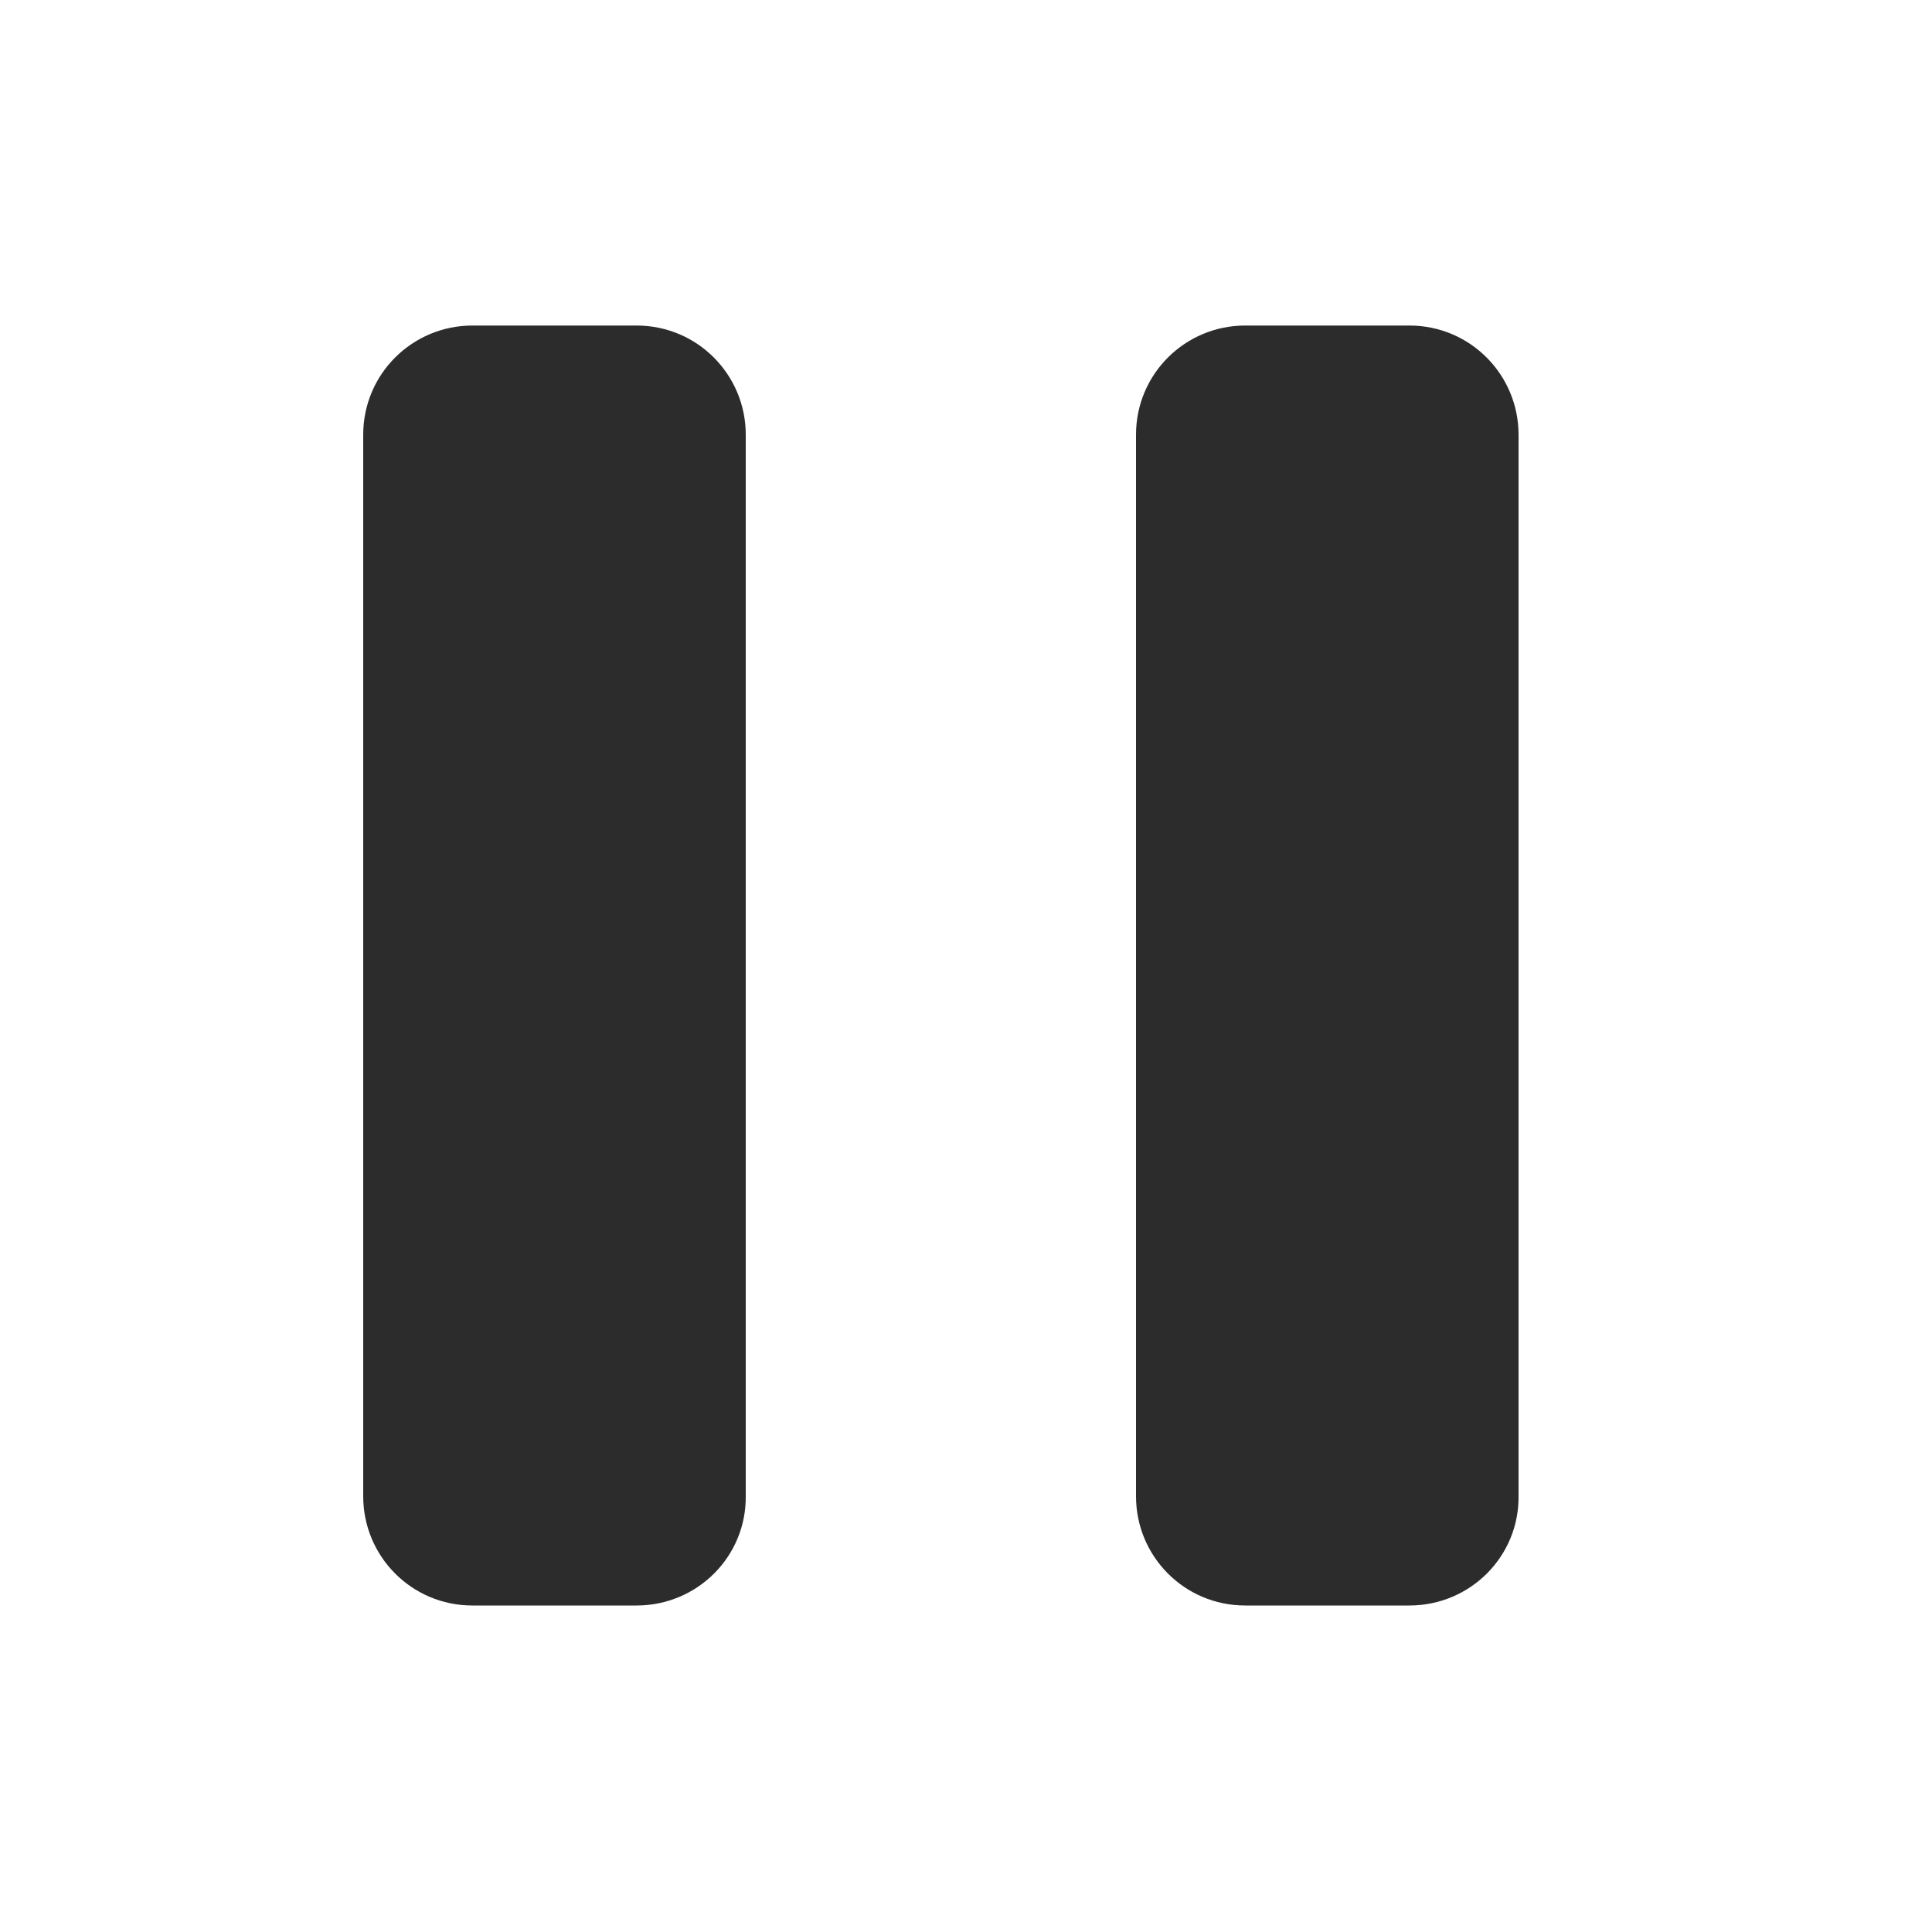
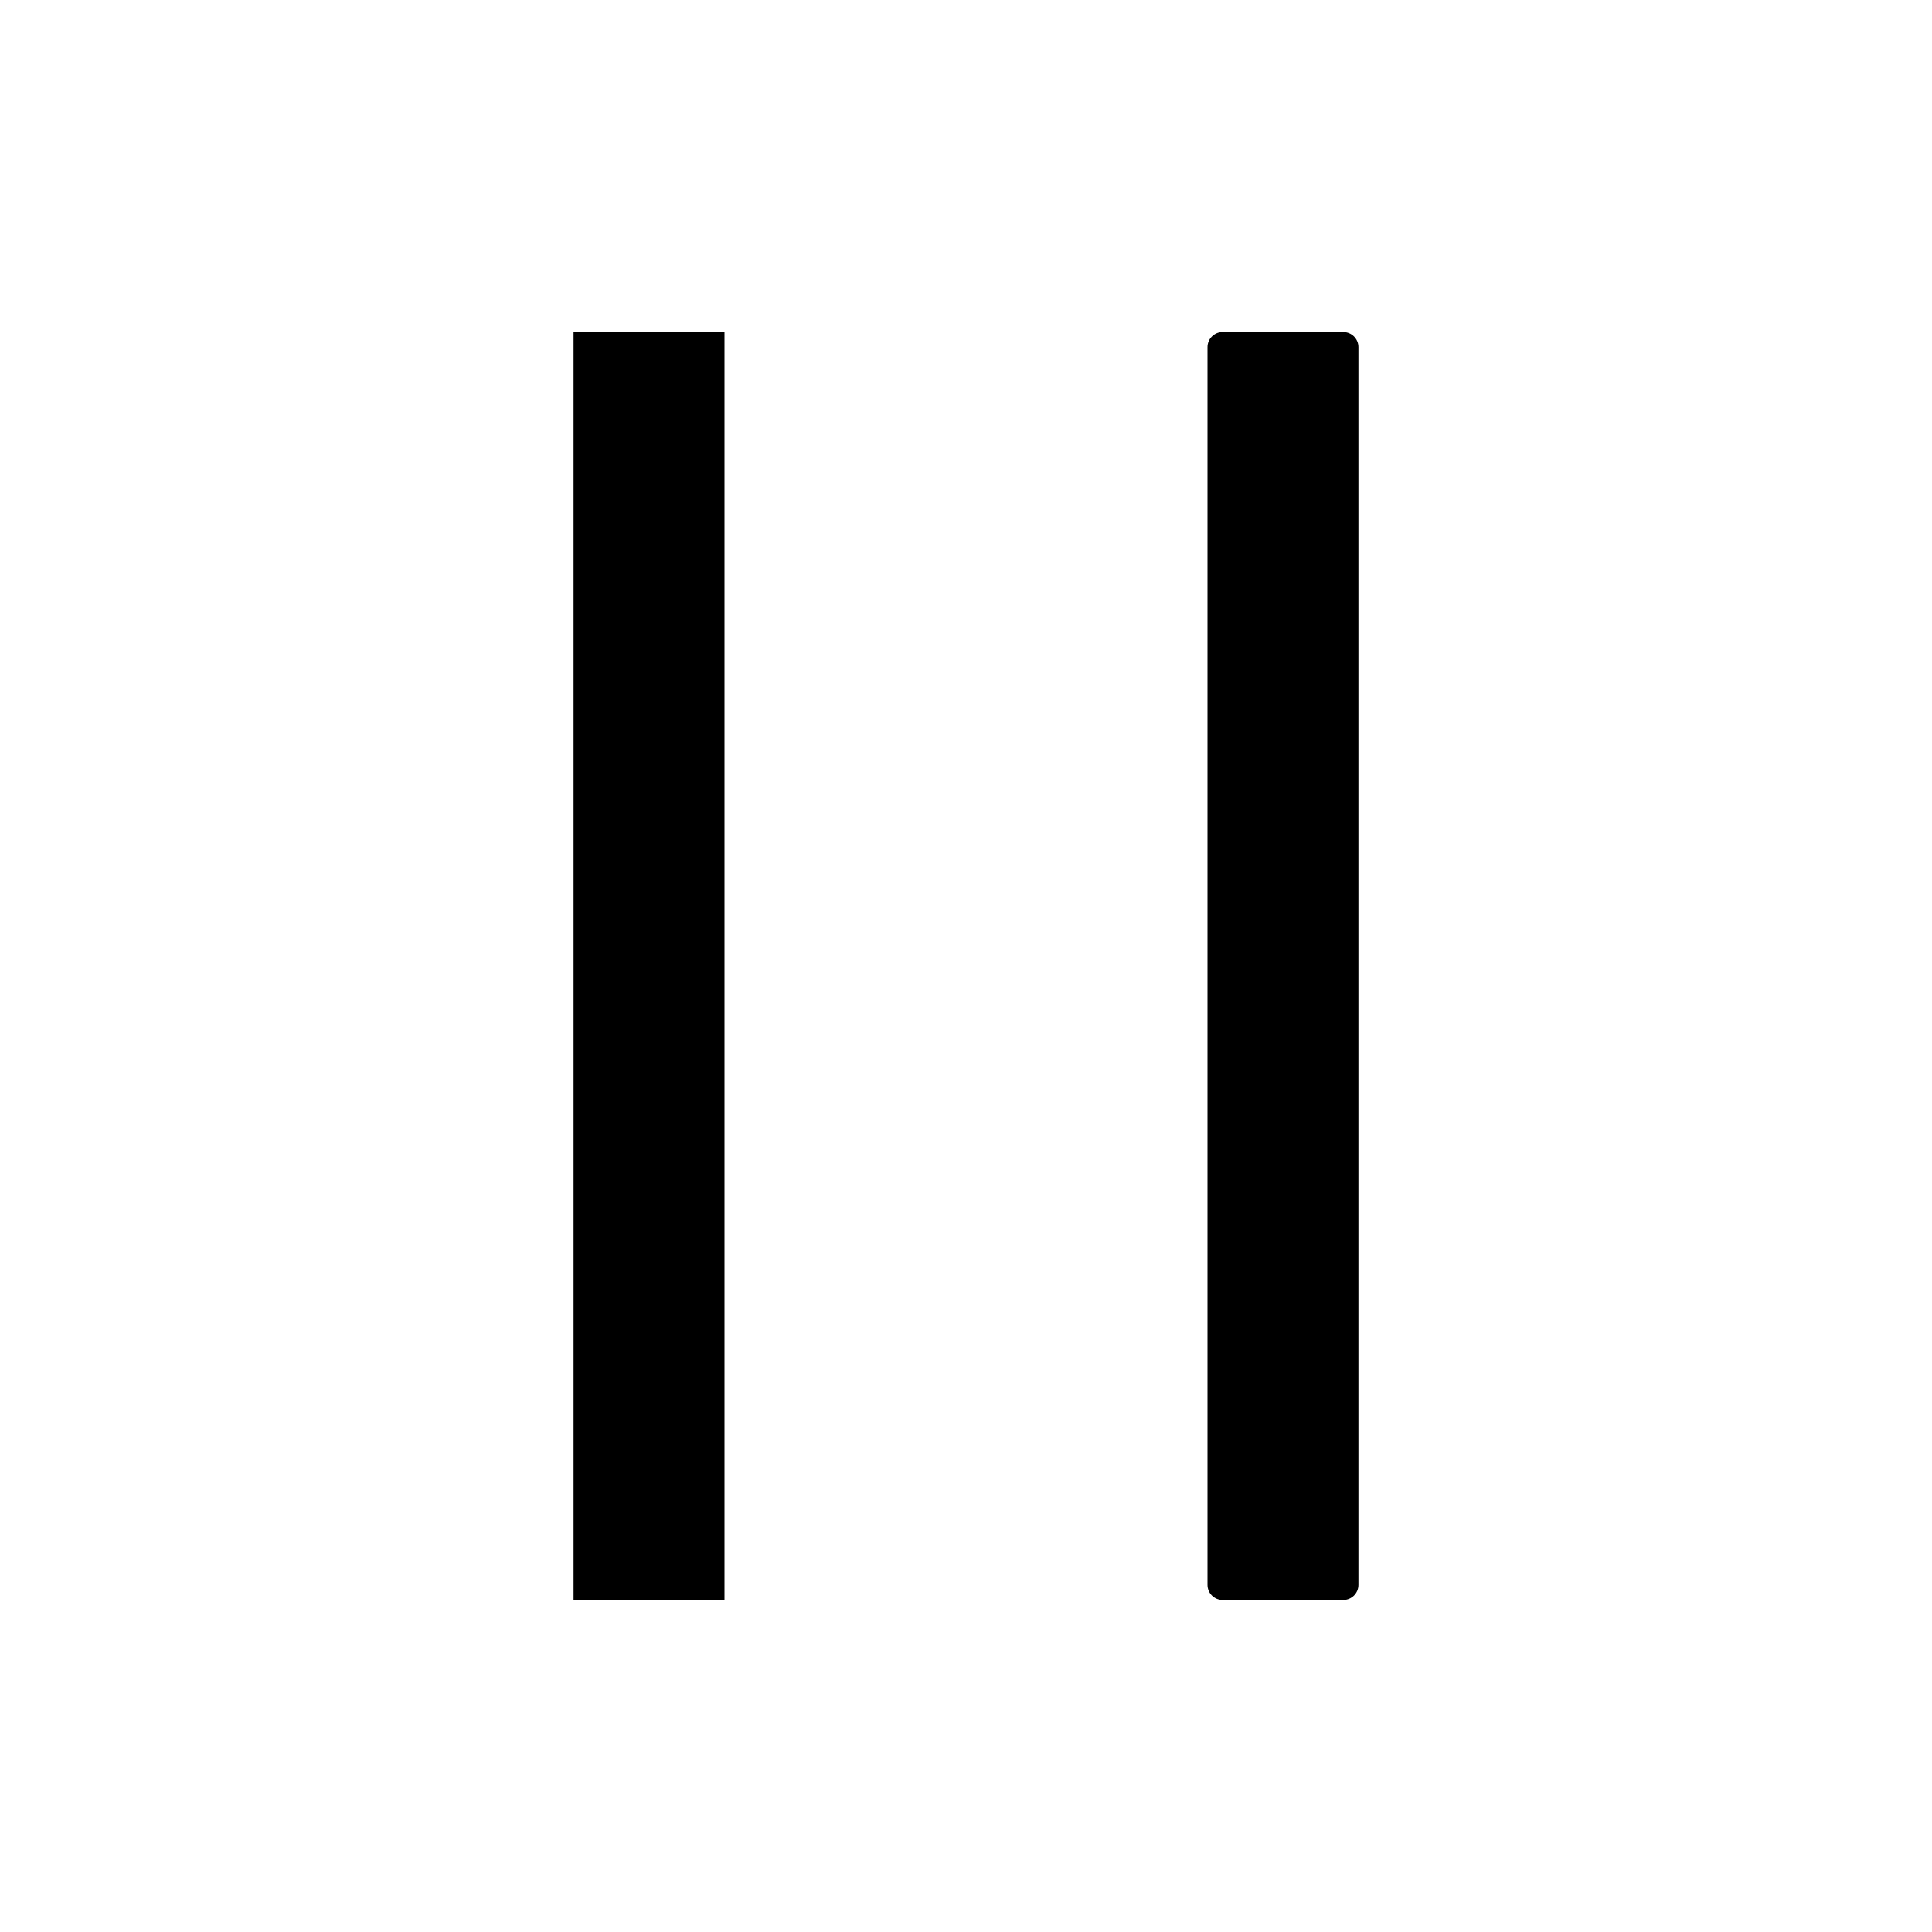
- <svg xmlns="http://www.w3.org/2000/svg" class="icon" width="200px" height="200.00px" viewBox="0 0 1024 1024" version="1.1">
-   <path fill="#2c2c2c" d="M747.008 850.944h-87.04c-32.256 0-57.856-26.112-57.856-57.856V230.4c0-32.256 26.112-57.856 57.856-57.856h87.04c32.256 0 57.856 26.112 57.856 57.856v562.176c0.512 32.256-25.6 58.368-57.856 58.368zM337.408 850.944h-87.04c-32.256 0-57.856-26.112-57.856-57.856V230.4c0-32.256 26.112-57.856 57.856-57.856h87.04c32.256 0 57.856 26.112 57.856 57.856v562.176c0.512 32.256-25.6 58.368-57.856 58.368z" />
+ <svg xmlns="http://www.w3.org/2000/svg" width="16px" height="16px" viewBox="0 0 16 16" version="1.1">
+   <g id="pause" stroke="none" stroke-width="1" fill="none" fill-rule="evenodd">
+     <g fill-rule="nonzero">
+       <rect id="矩形" opacity="0" x="0" y="0" width="16" height="16" />
+       <path d="M4.75,2.75 L6,2.75 L6,13.25 L4.75,13.25 L4.75,2.75 Z M11.125,2.75 L10.125,2.75 C10.056,2.75 10,2.806 10,2.875 L10,13.125 C10,13.194 10.056,13.25 10.125,13.25 L11.125,13.25 C11.194,13.25 11.25,13.194 11.25,13.125 L11.25,2.875 C11.25,2.806 11.194,2.75 11.125,2.75 Z" id="形状" fill="#000000" />
+     </g>
+   </g>
</svg>
